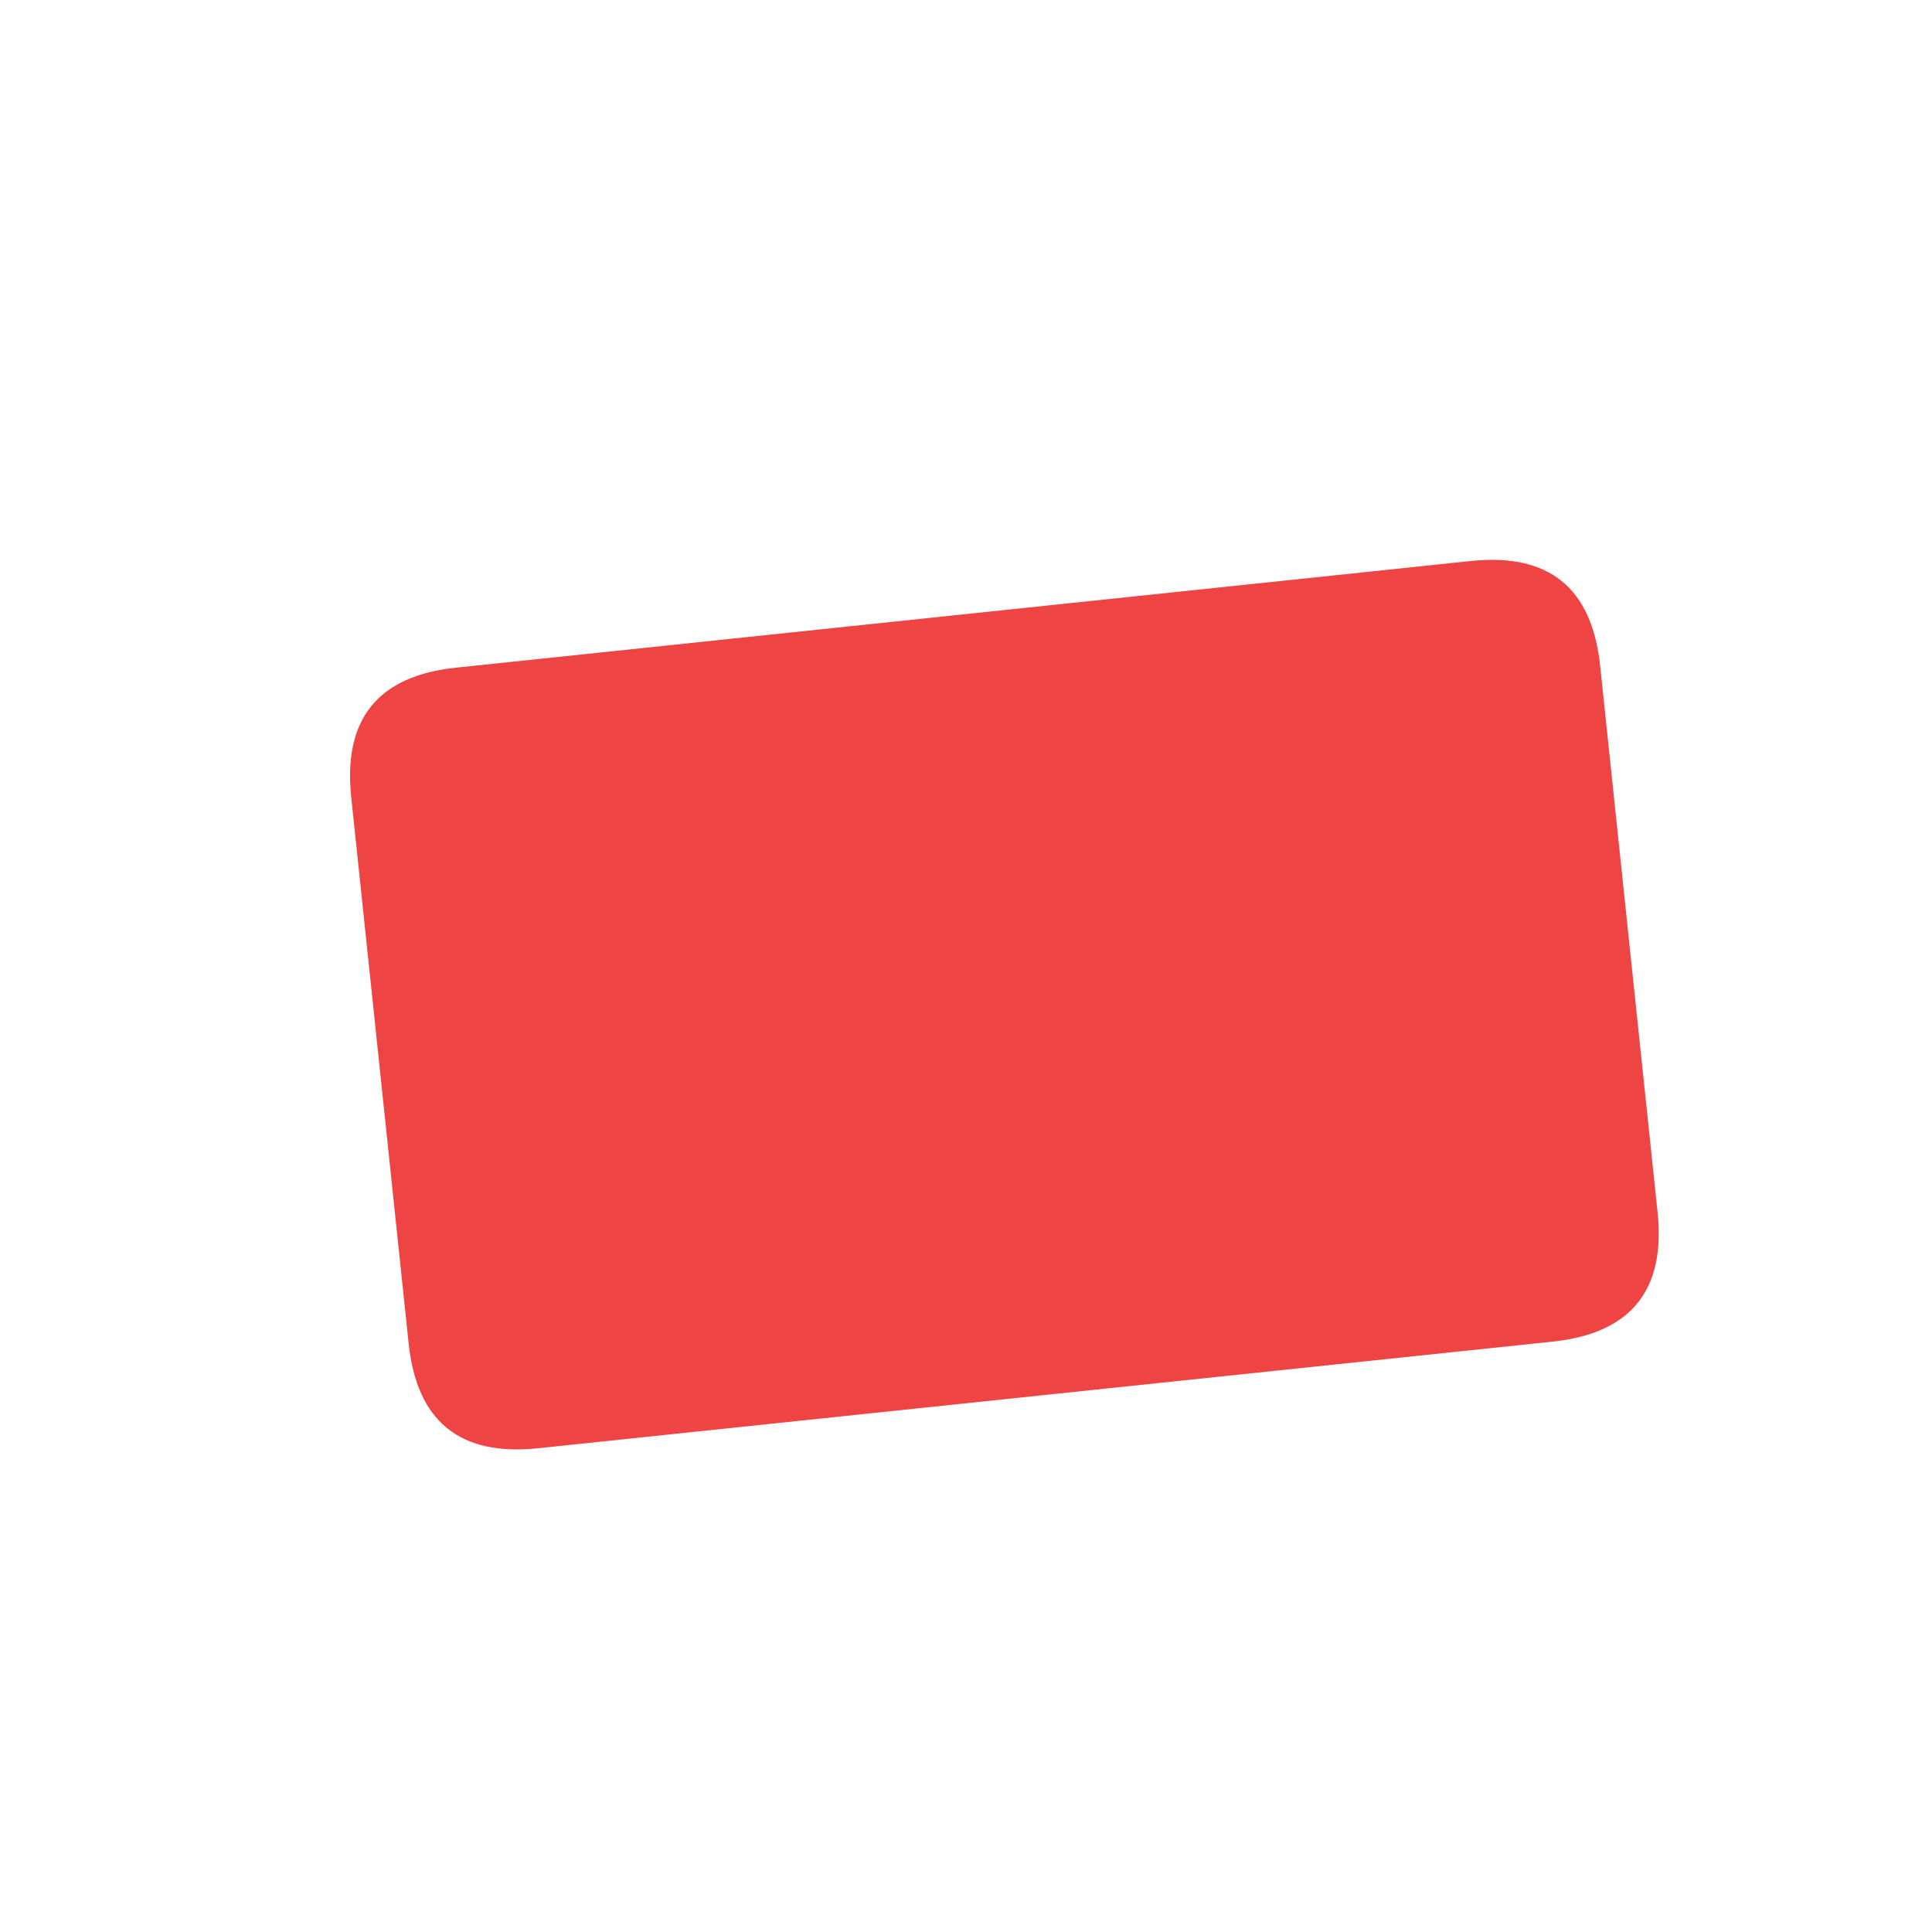
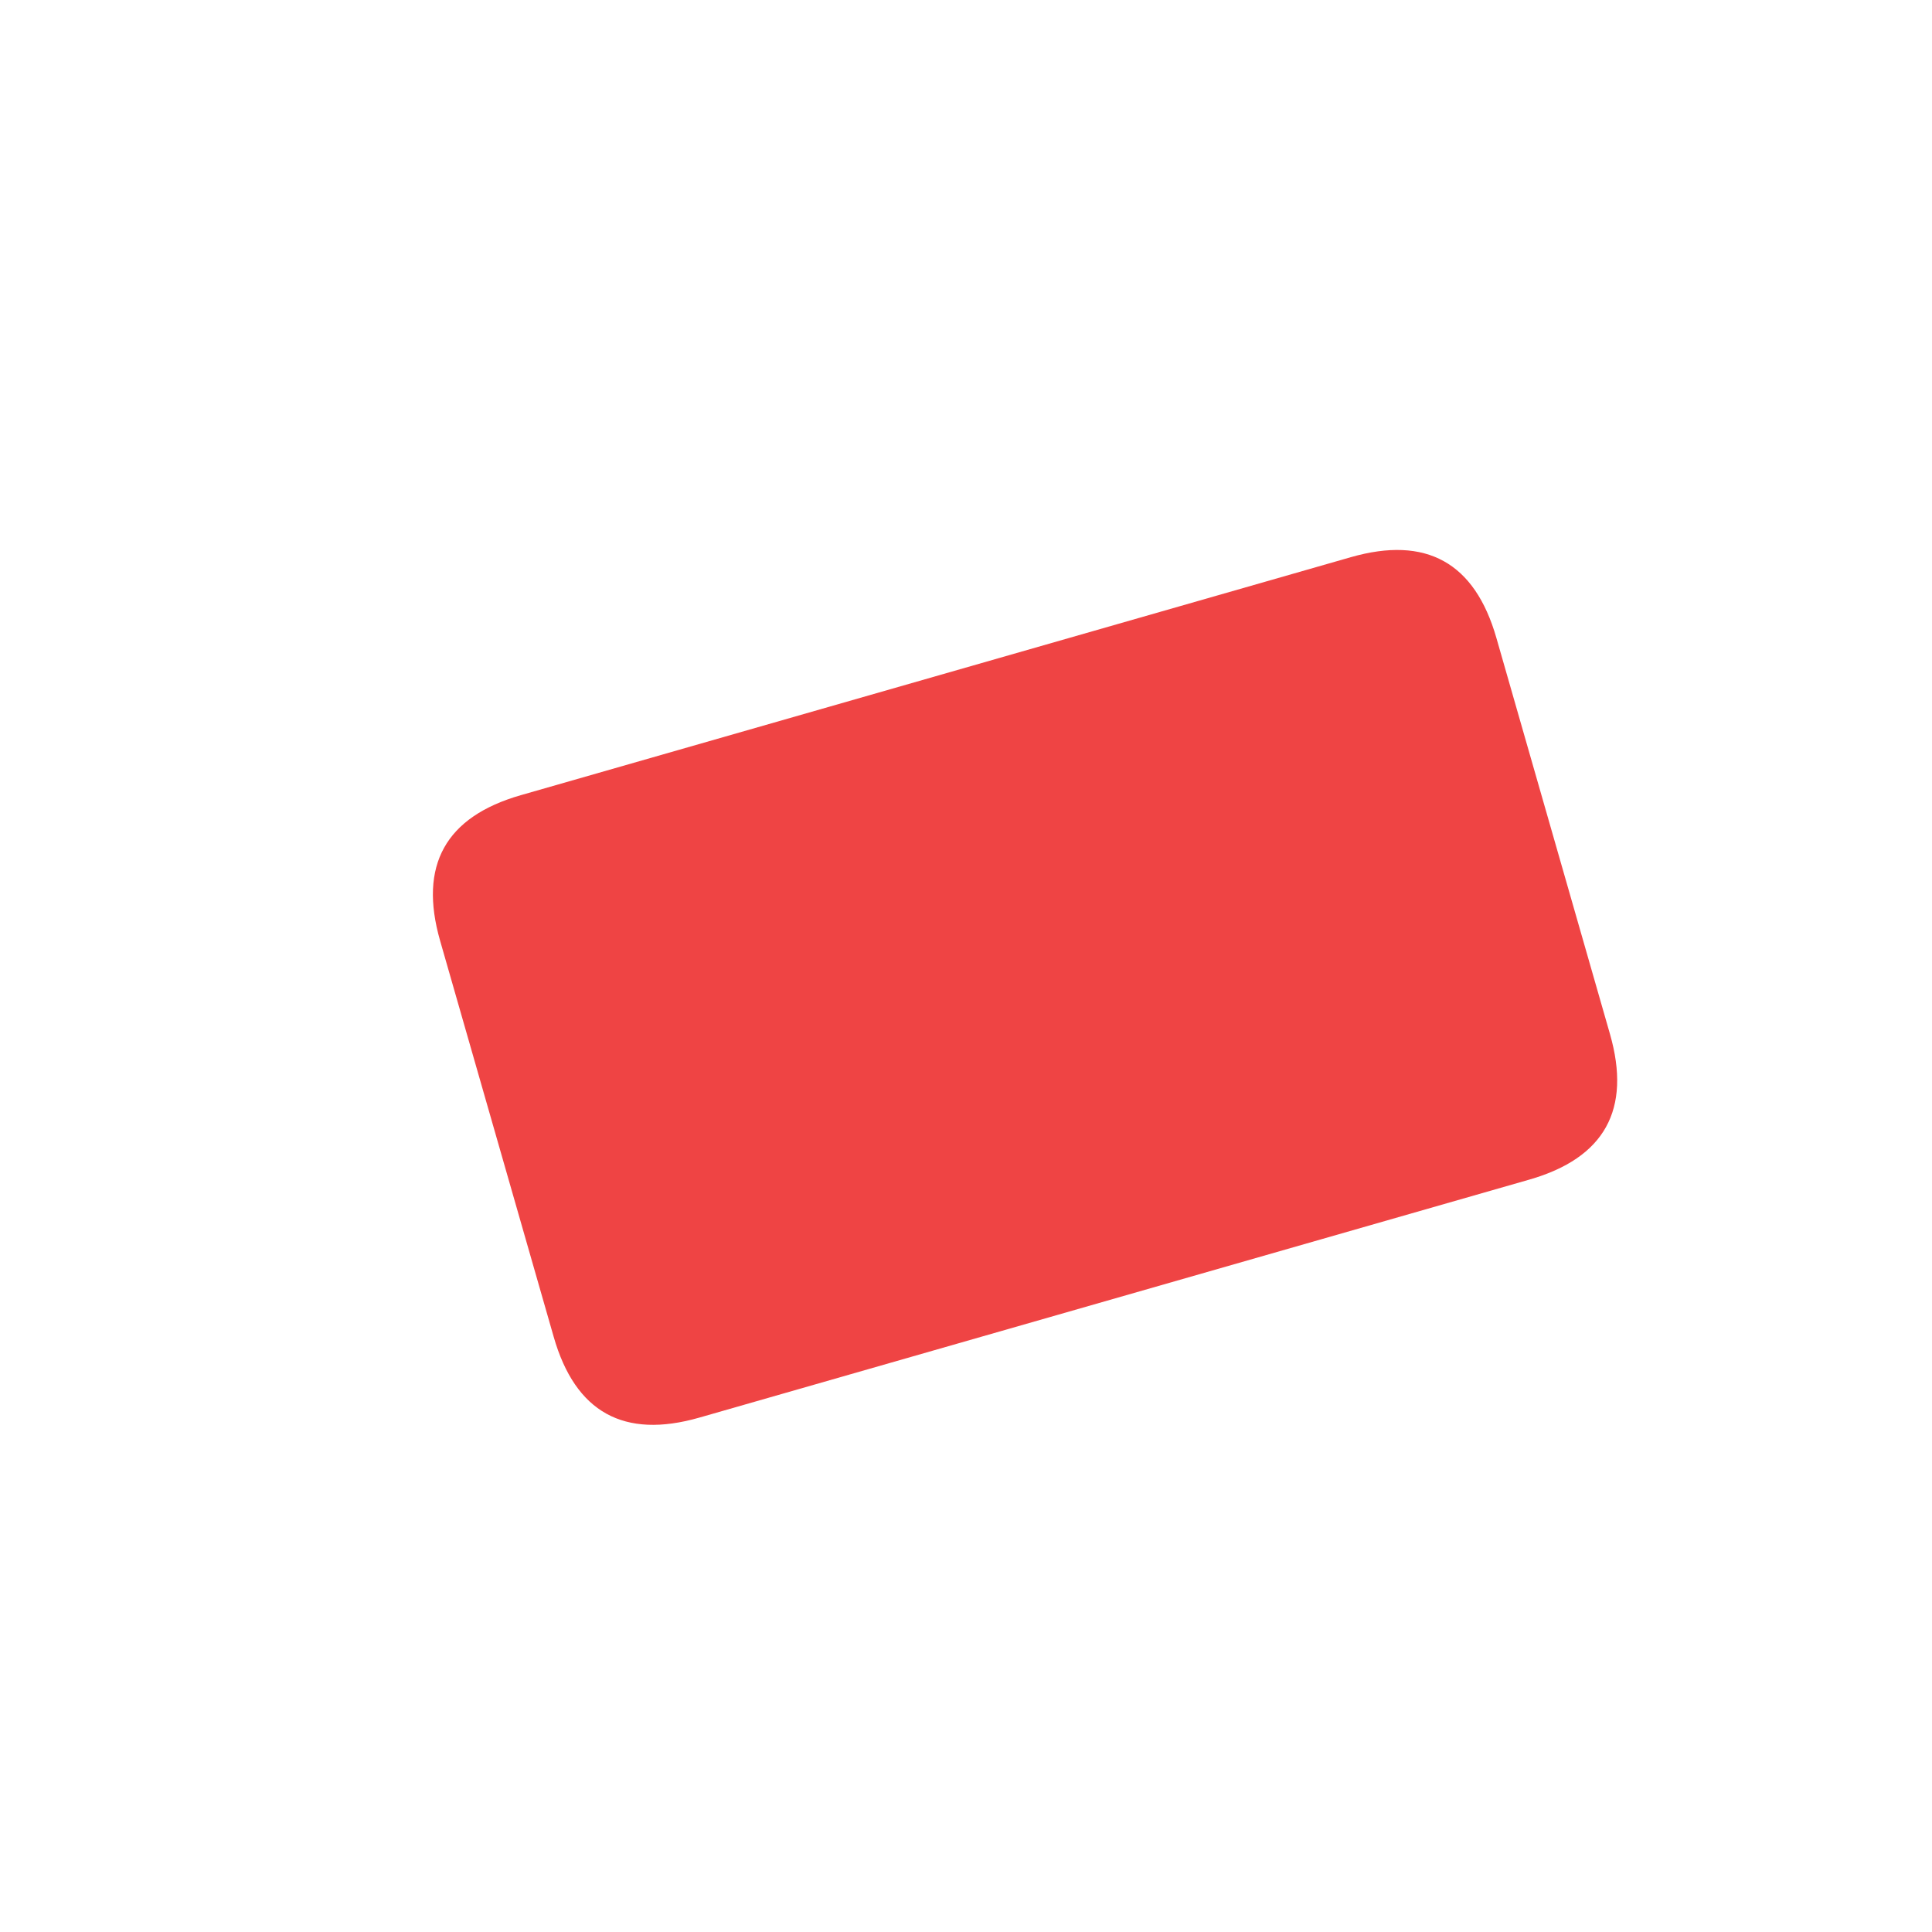
<svg xmlns="http://www.w3.org/2000/svg" width="1024" height="1024" viewBox="0 0 1024 1024">
-   <path fill="#EF4444" transform="translate(14 44) scale(5.2) rotate(-6 42 100)" d="M48 60H152Q164 60 164 72V128Q164 140 152 140H48Q36 140 36 128V72Q36 60 48 60Z" />
+   <path fill="#EF4444" transform="translate(85 110) scale(5.2) rotate(-16 42 100)" d="M48 60H136Q148 60 148 72V114Q148 126 136 126H48Q36 126 36 114V72Q36 60 48 60Z" />
</svg>
